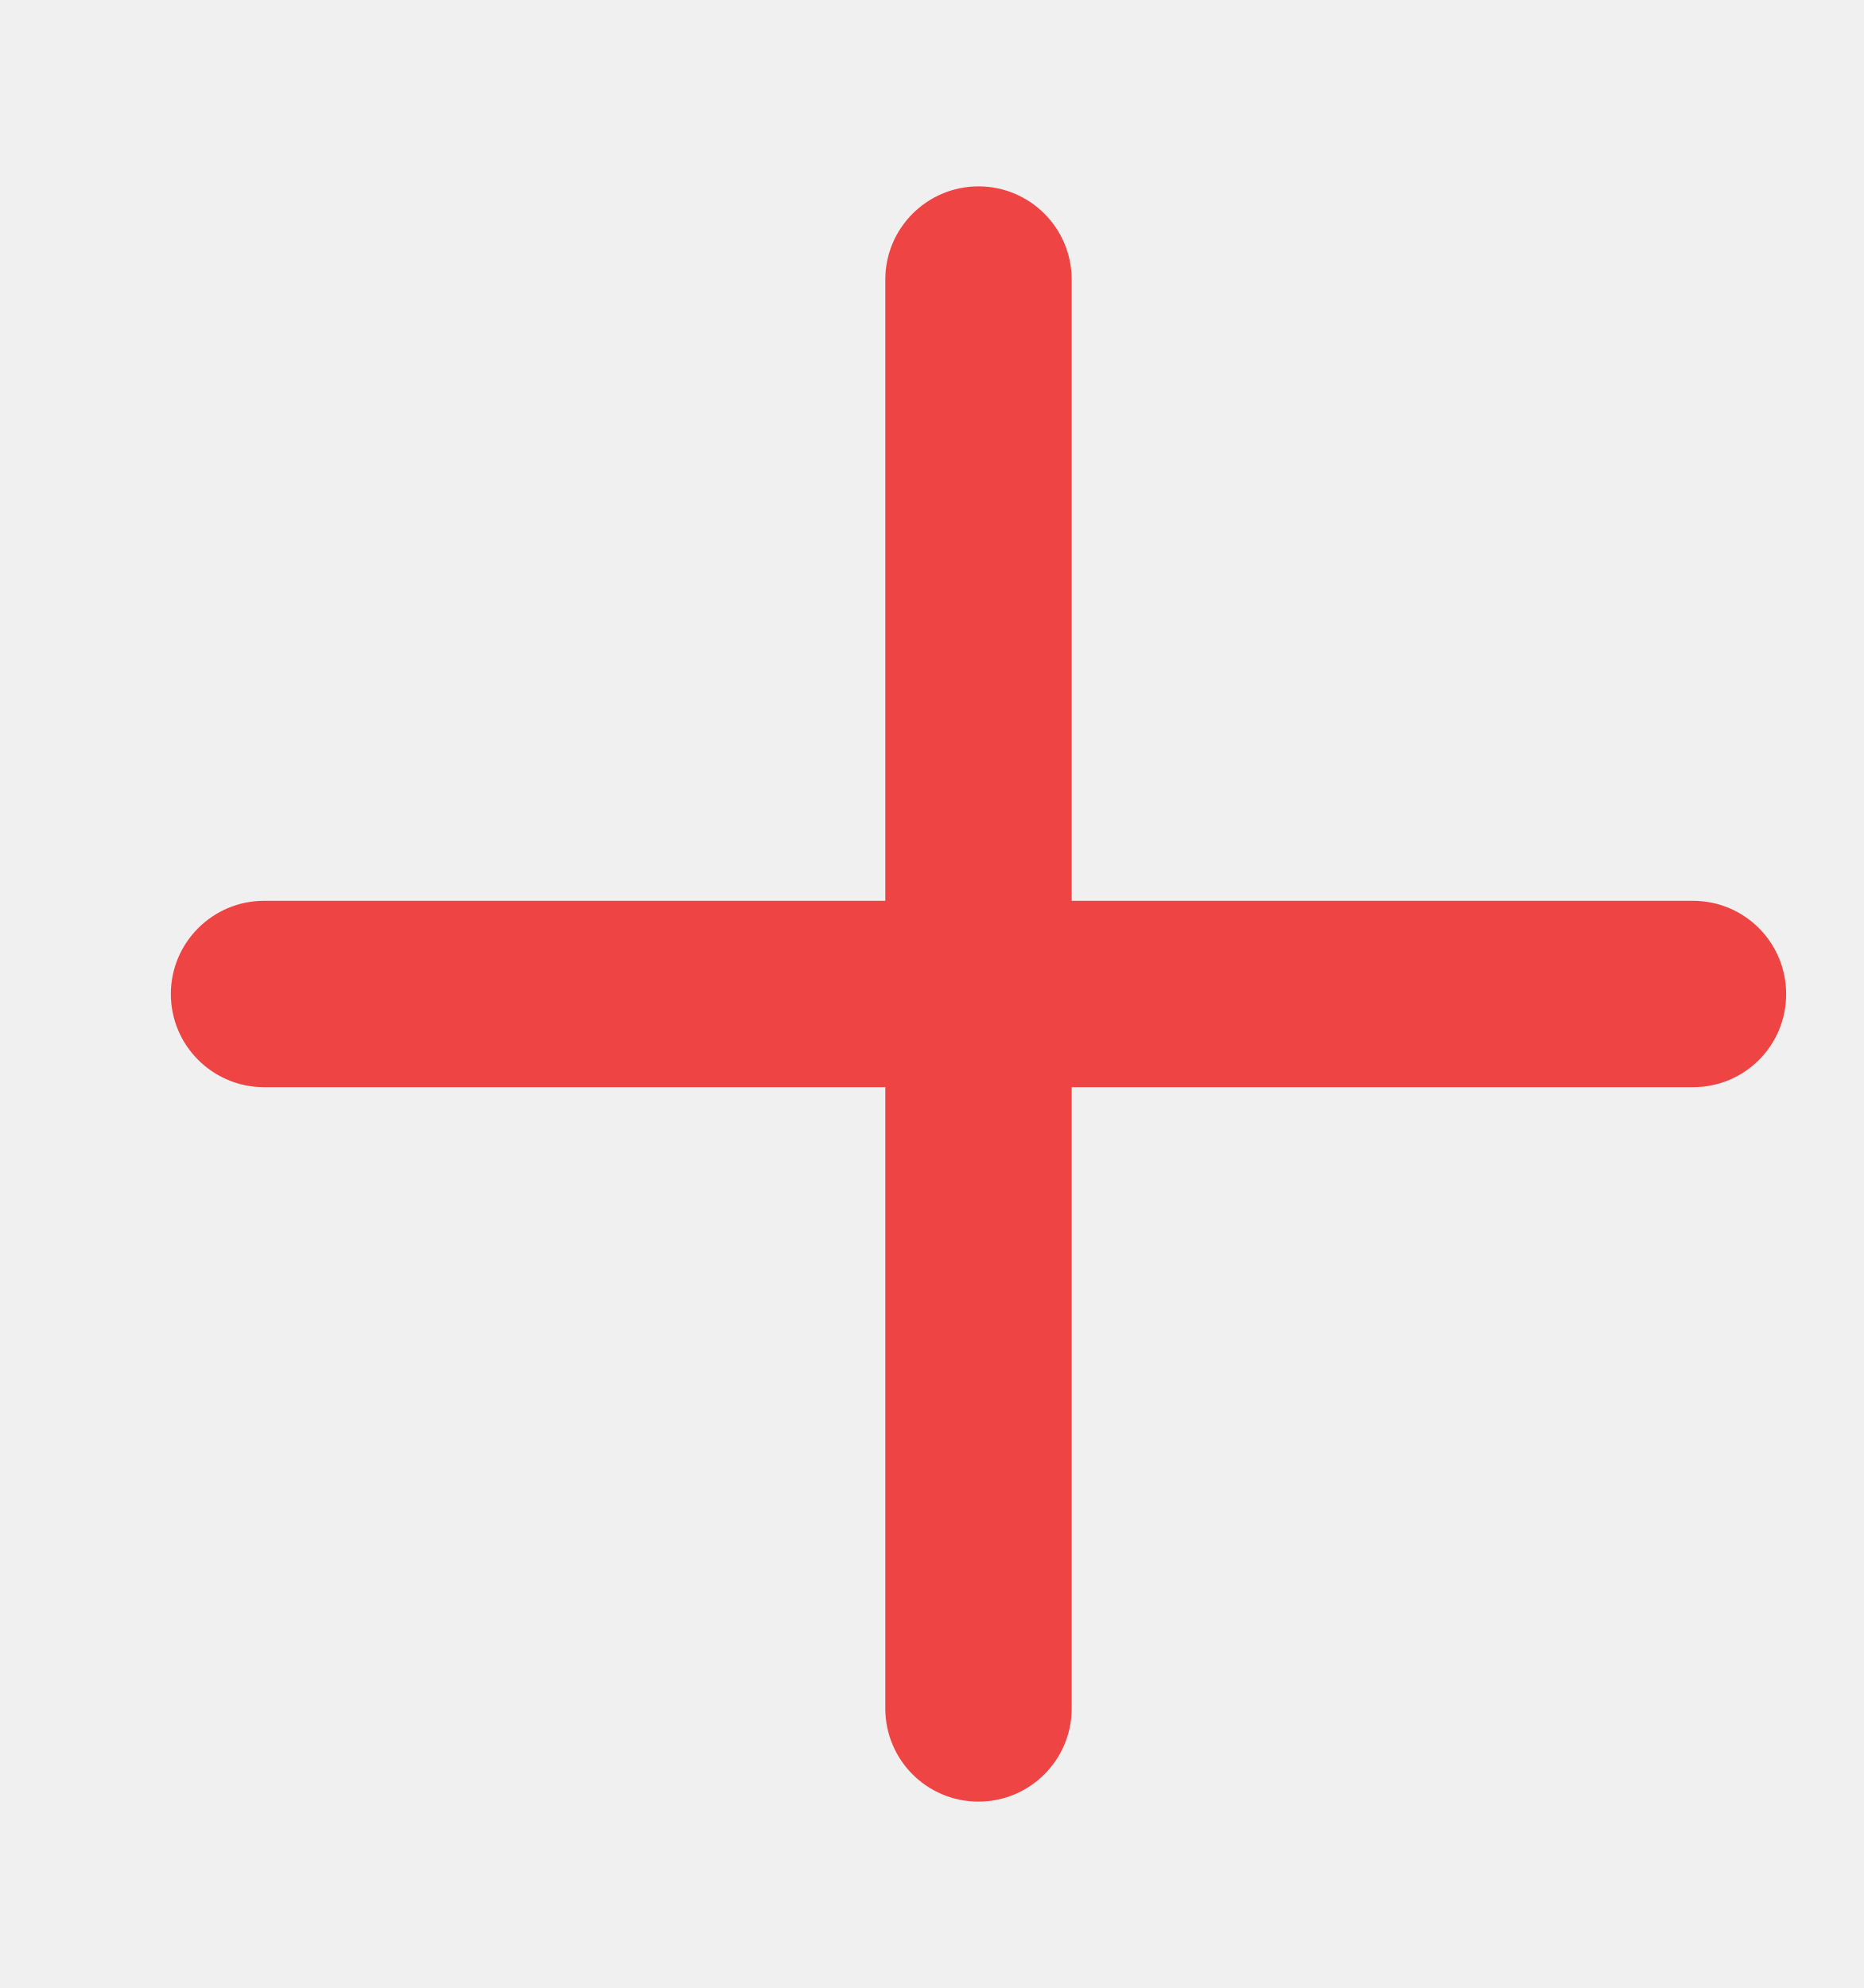
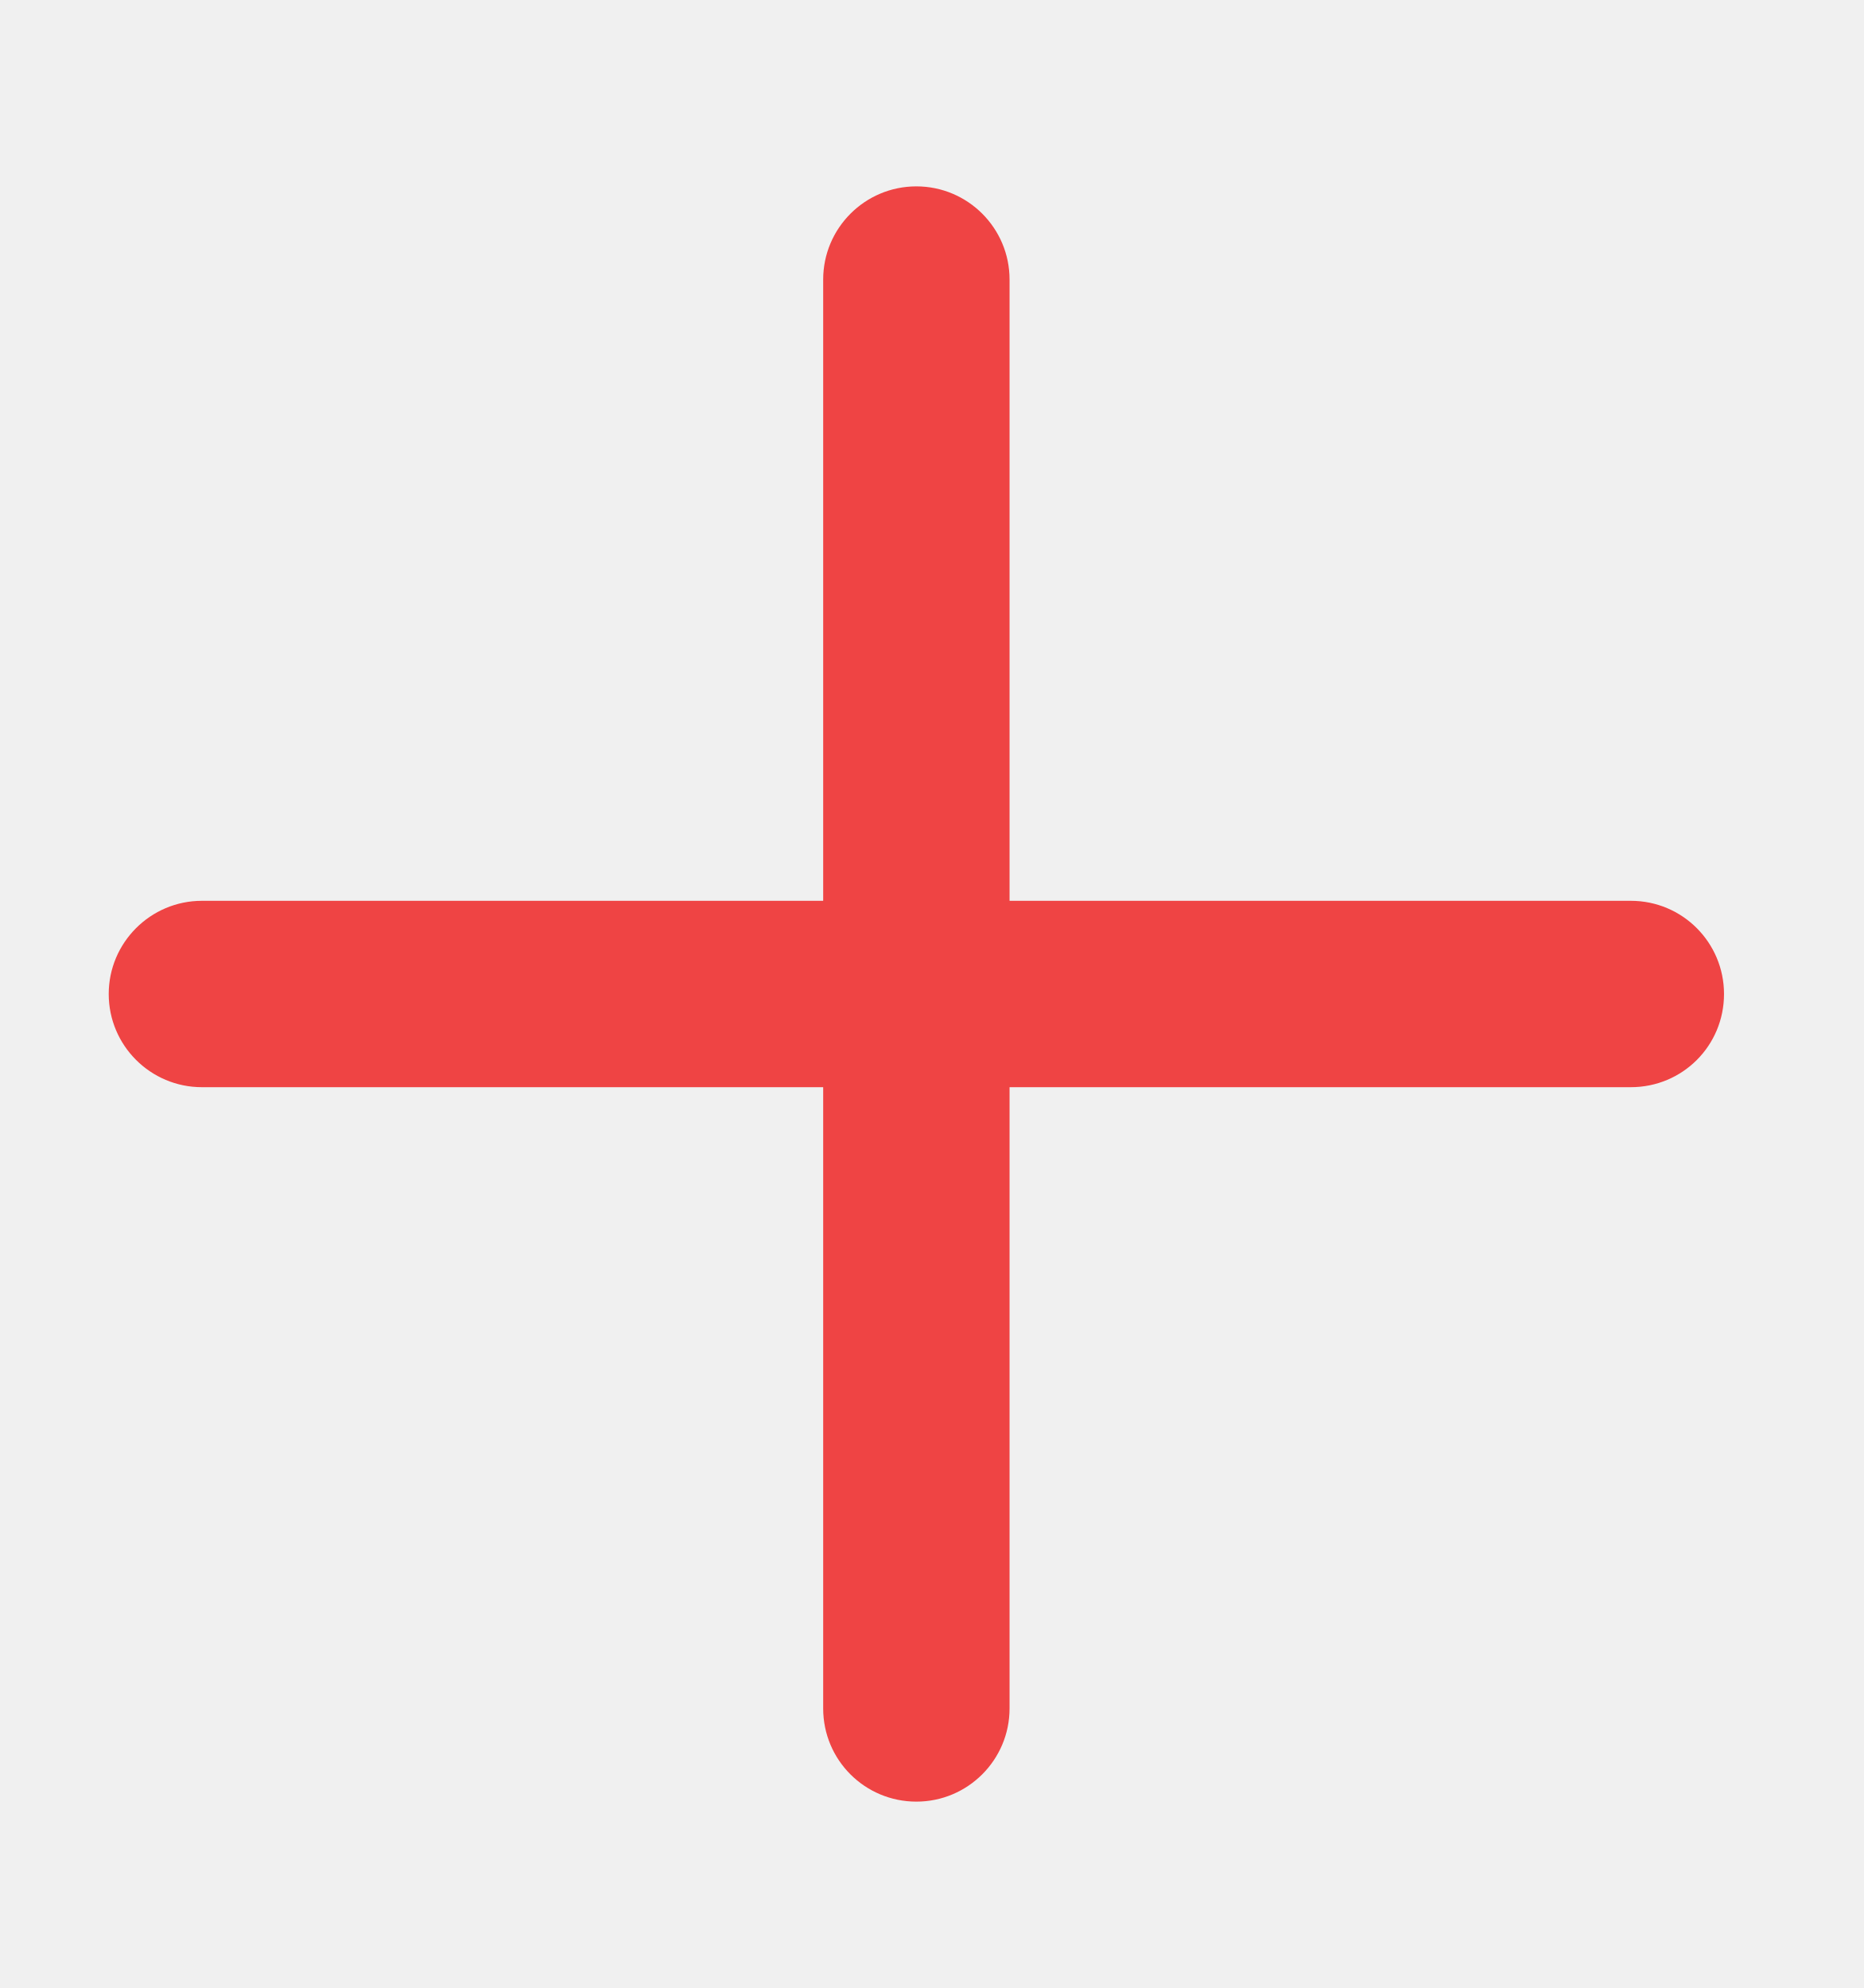
<svg xmlns="http://www.w3.org/2000/svg" width="15" height="16" viewBox="0 0 15 16" fill="none">
-   <g id="plus 1" clip-path="url(#clip0_8180_4498)">
-     <path id="Vector" d="M14.375 8C14.375 8.416 14.041 8.75 13.625 8.75H8.625V13.75C8.625 14.164 8.289 14.5 7.875 14.5C7.461 14.5 7.125 14.166 7.125 13.75V8.75H2.125C1.711 8.75 1.375 8.414 1.375 8C1.375 7.587 1.711 7.25 2.125 7.25H7.125V2.25C7.125 1.836 7.461 1.5 7.875 1.5C8.289 1.5 8.625 1.836 8.625 2.25V7.25H13.625C14.041 7.25 14.375 7.587 14.375 8Z" fill="#EF4444" />
+   <g id="plus 1" clip-path="url(#clip0_8180_5157)">
+     <path id="Vector" d="M13.875 8C13.875 8.416 13.541 8.75 13.125 8.75H8.125V13.75C8.125 14.164 7.789 14.5 7.375 14.5C6.961 14.5 6.625 14.166 6.625 13.75V8.75H1.625C1.211 8.75 0.875 8.414 0.875 8C0.875 7.587 1.211 7.25 1.625 7.25H6.625V2.25C6.625 1.836 6.961 1.5 7.375 1.5C7.789 1.5 8.125 1.836 8.125 2.25V7.25H13.125C13.541 7.25 13.875 7.587 13.875 8Z" fill="#EF4444" />
  </g>
  <defs>
-     <clipPath id="clip0_8180_4498">
-       <rect width="14" height="16" fill="white" transform="translate(0.875)" />
+     <clipPath id="clip0_8180_5157">
+       <rect width="14" height="16" fill="white" transform="translate(0.375)" />
    </clipPath>
  </defs>
</svg>
